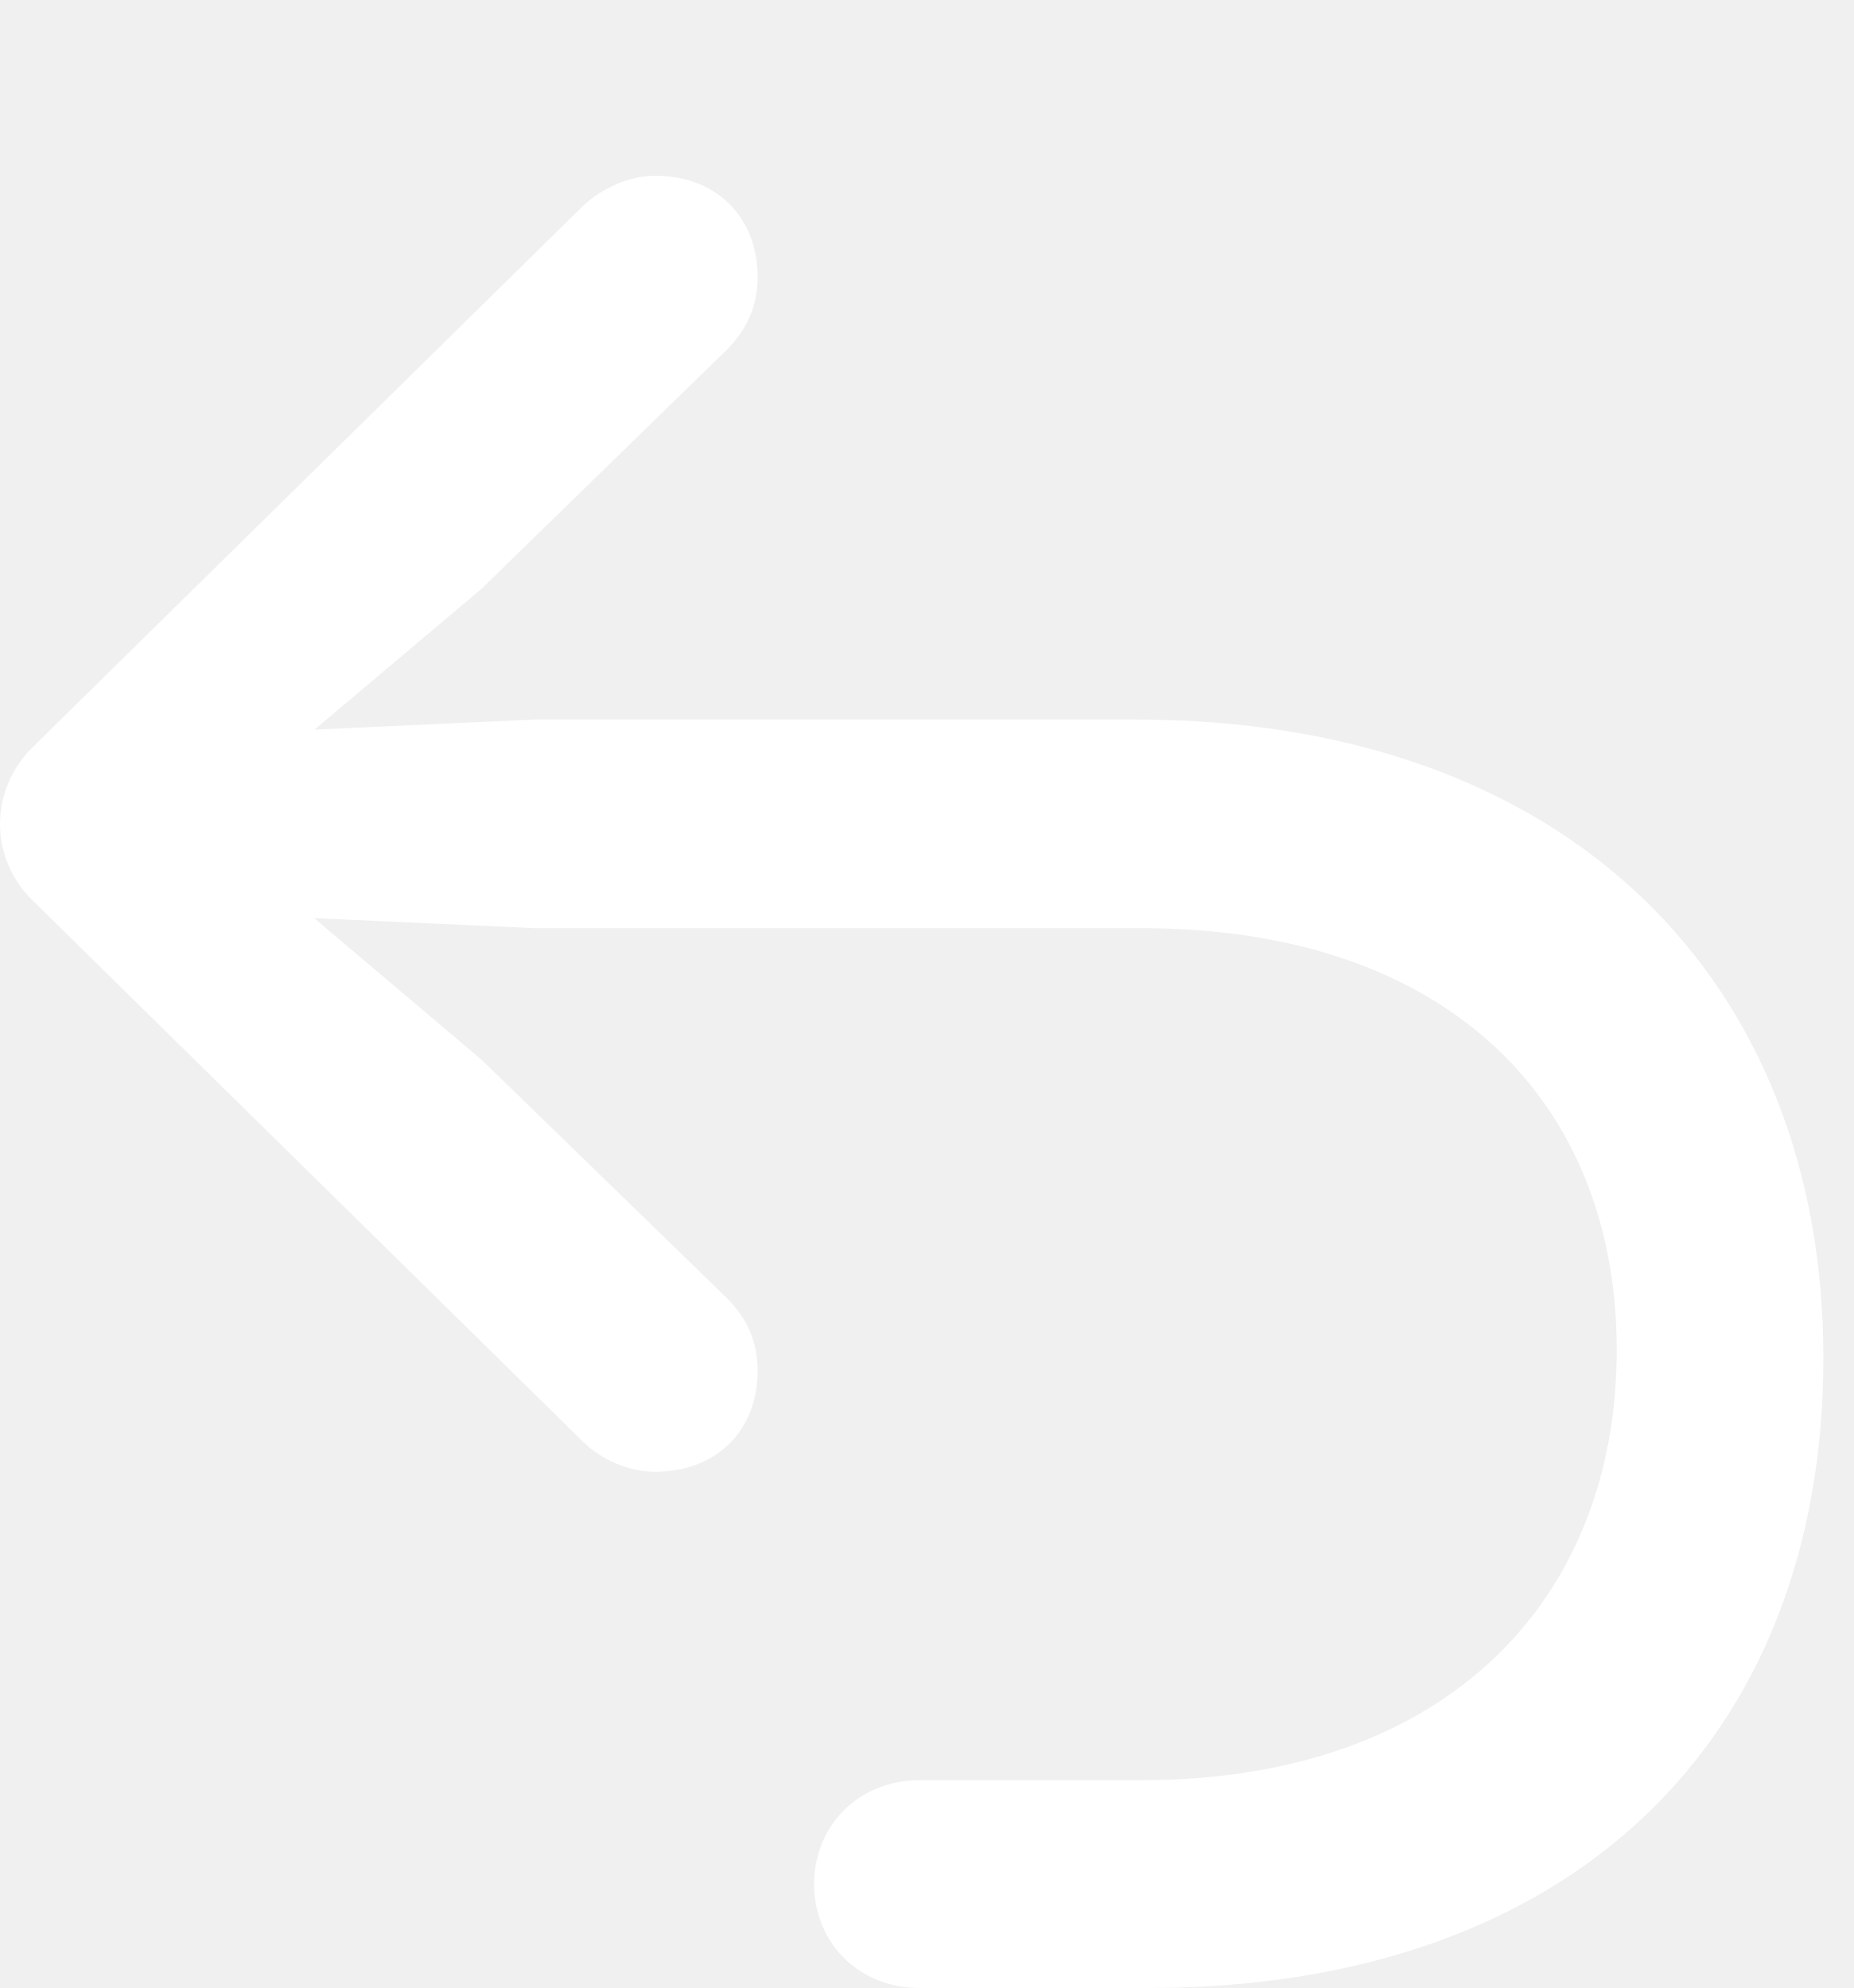
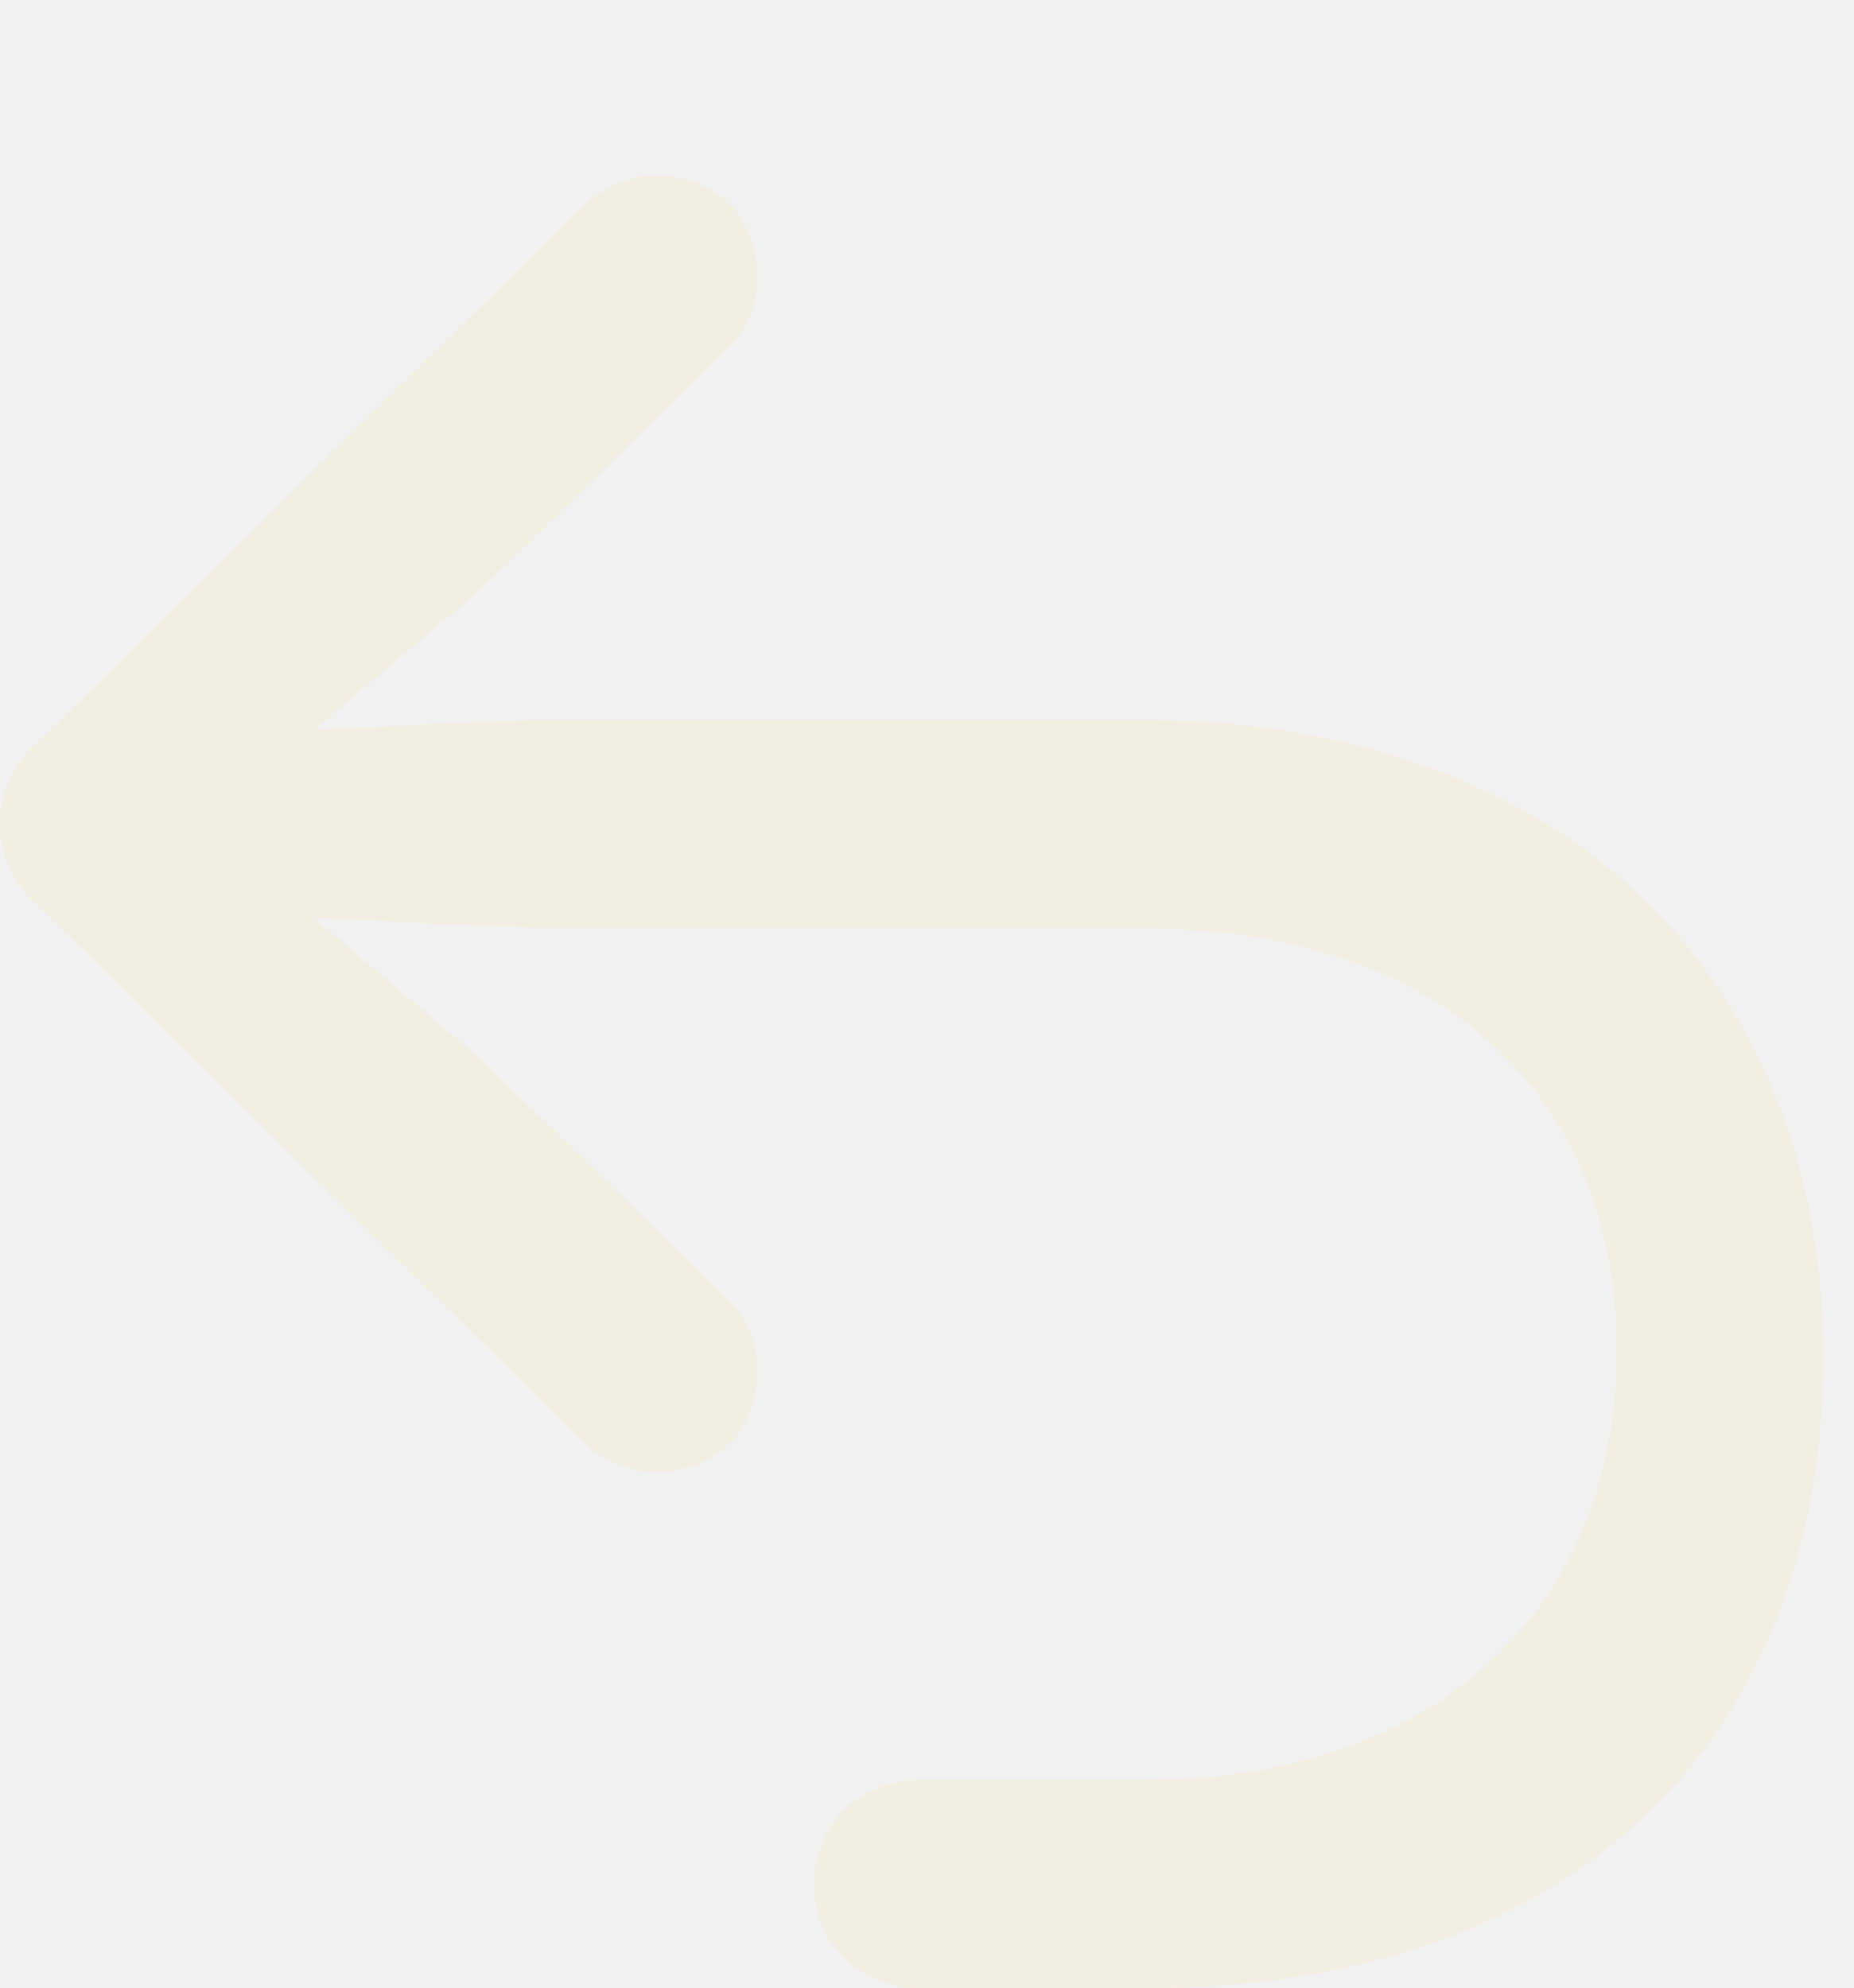
<svg xmlns="http://www.w3.org/2000/svg" version="1.1" width="20.913" height="22.432">
  <g>
    <rect height="22.432" opacity="0" width="20.913" x="0" y="0" />
-     <path d="M20.57 15.322C20.57 11.062 17.687 8.119 12.812 8.119L6.032 8.119L2.421 8.285L2.756 8.901L5.436 6.64L8.206 3.94C8.412 3.727 8.547 3.475 8.547 3.124C8.547 2.459 8.09 1.983 7.39 1.983C7.104 1.983 6.777 2.123 6.55 2.35L0.374 8.426C0.131 8.661 0 8.976 0 9.301C0 9.616 0.131 9.933 0.374 10.166L6.55 16.241C6.777 16.477 7.104 16.607 7.39 16.607C8.09 16.607 8.547 16.134 8.547 15.469C8.547 15.116 8.412 14.863 8.206 14.653L5.436 11.961L2.756 9.693L2.421 10.309L6.032 10.473L12.878 10.473C16.338 10.473 18.239 12.435 18.239 15.232C18.239 18.035 16.338 20.087 12.878 20.087L10.378 20.087C9.673 20.087 9.184 20.613 9.184 21.26C9.184 21.906 9.673 22.432 10.378 22.432L12.956 22.432C17.75 22.432 20.57 19.612 20.57 15.322Z" fill="#fff" />
+     <path d="M20.57 15.322C20.57 11.062 17.687 8.119 12.812 8.119L6.032 8.119L2.421 8.285L2.756 8.901L5.436 6.64L8.206 3.94C8.412 3.727 8.547 3.475 8.547 3.124C8.547 2.459 8.09 1.983 7.39 1.983C7.104 1.983 6.777 2.123 6.55 2.35L0.374 8.426C0.131 8.661 0 8.976 0 9.301C0 9.616 0.131 9.933 0.374 10.166L6.55 16.241C6.777 16.477 7.104 16.607 7.39 16.607C8.09 16.607 8.547 16.134 8.547 15.469C8.547 15.116 8.412 14.863 8.206 14.653L5.436 11.961L2.756 9.693L2.421 10.309L6.032 10.473L12.878 10.473C16.338 10.473 18.239 12.435 18.239 15.232C18.239 18.035 16.338 20.087 12.878 20.087L10.378 20.087C9.673 20.087 9.184 20.613 9.184 21.26C9.184 21.906 9.673 22.432 10.378 22.432L12.956 22.432C17.75 22.432 20.57 19.612 20.57 15.322Z" fill="#F3EEE2" />
  </g>
</svg>
